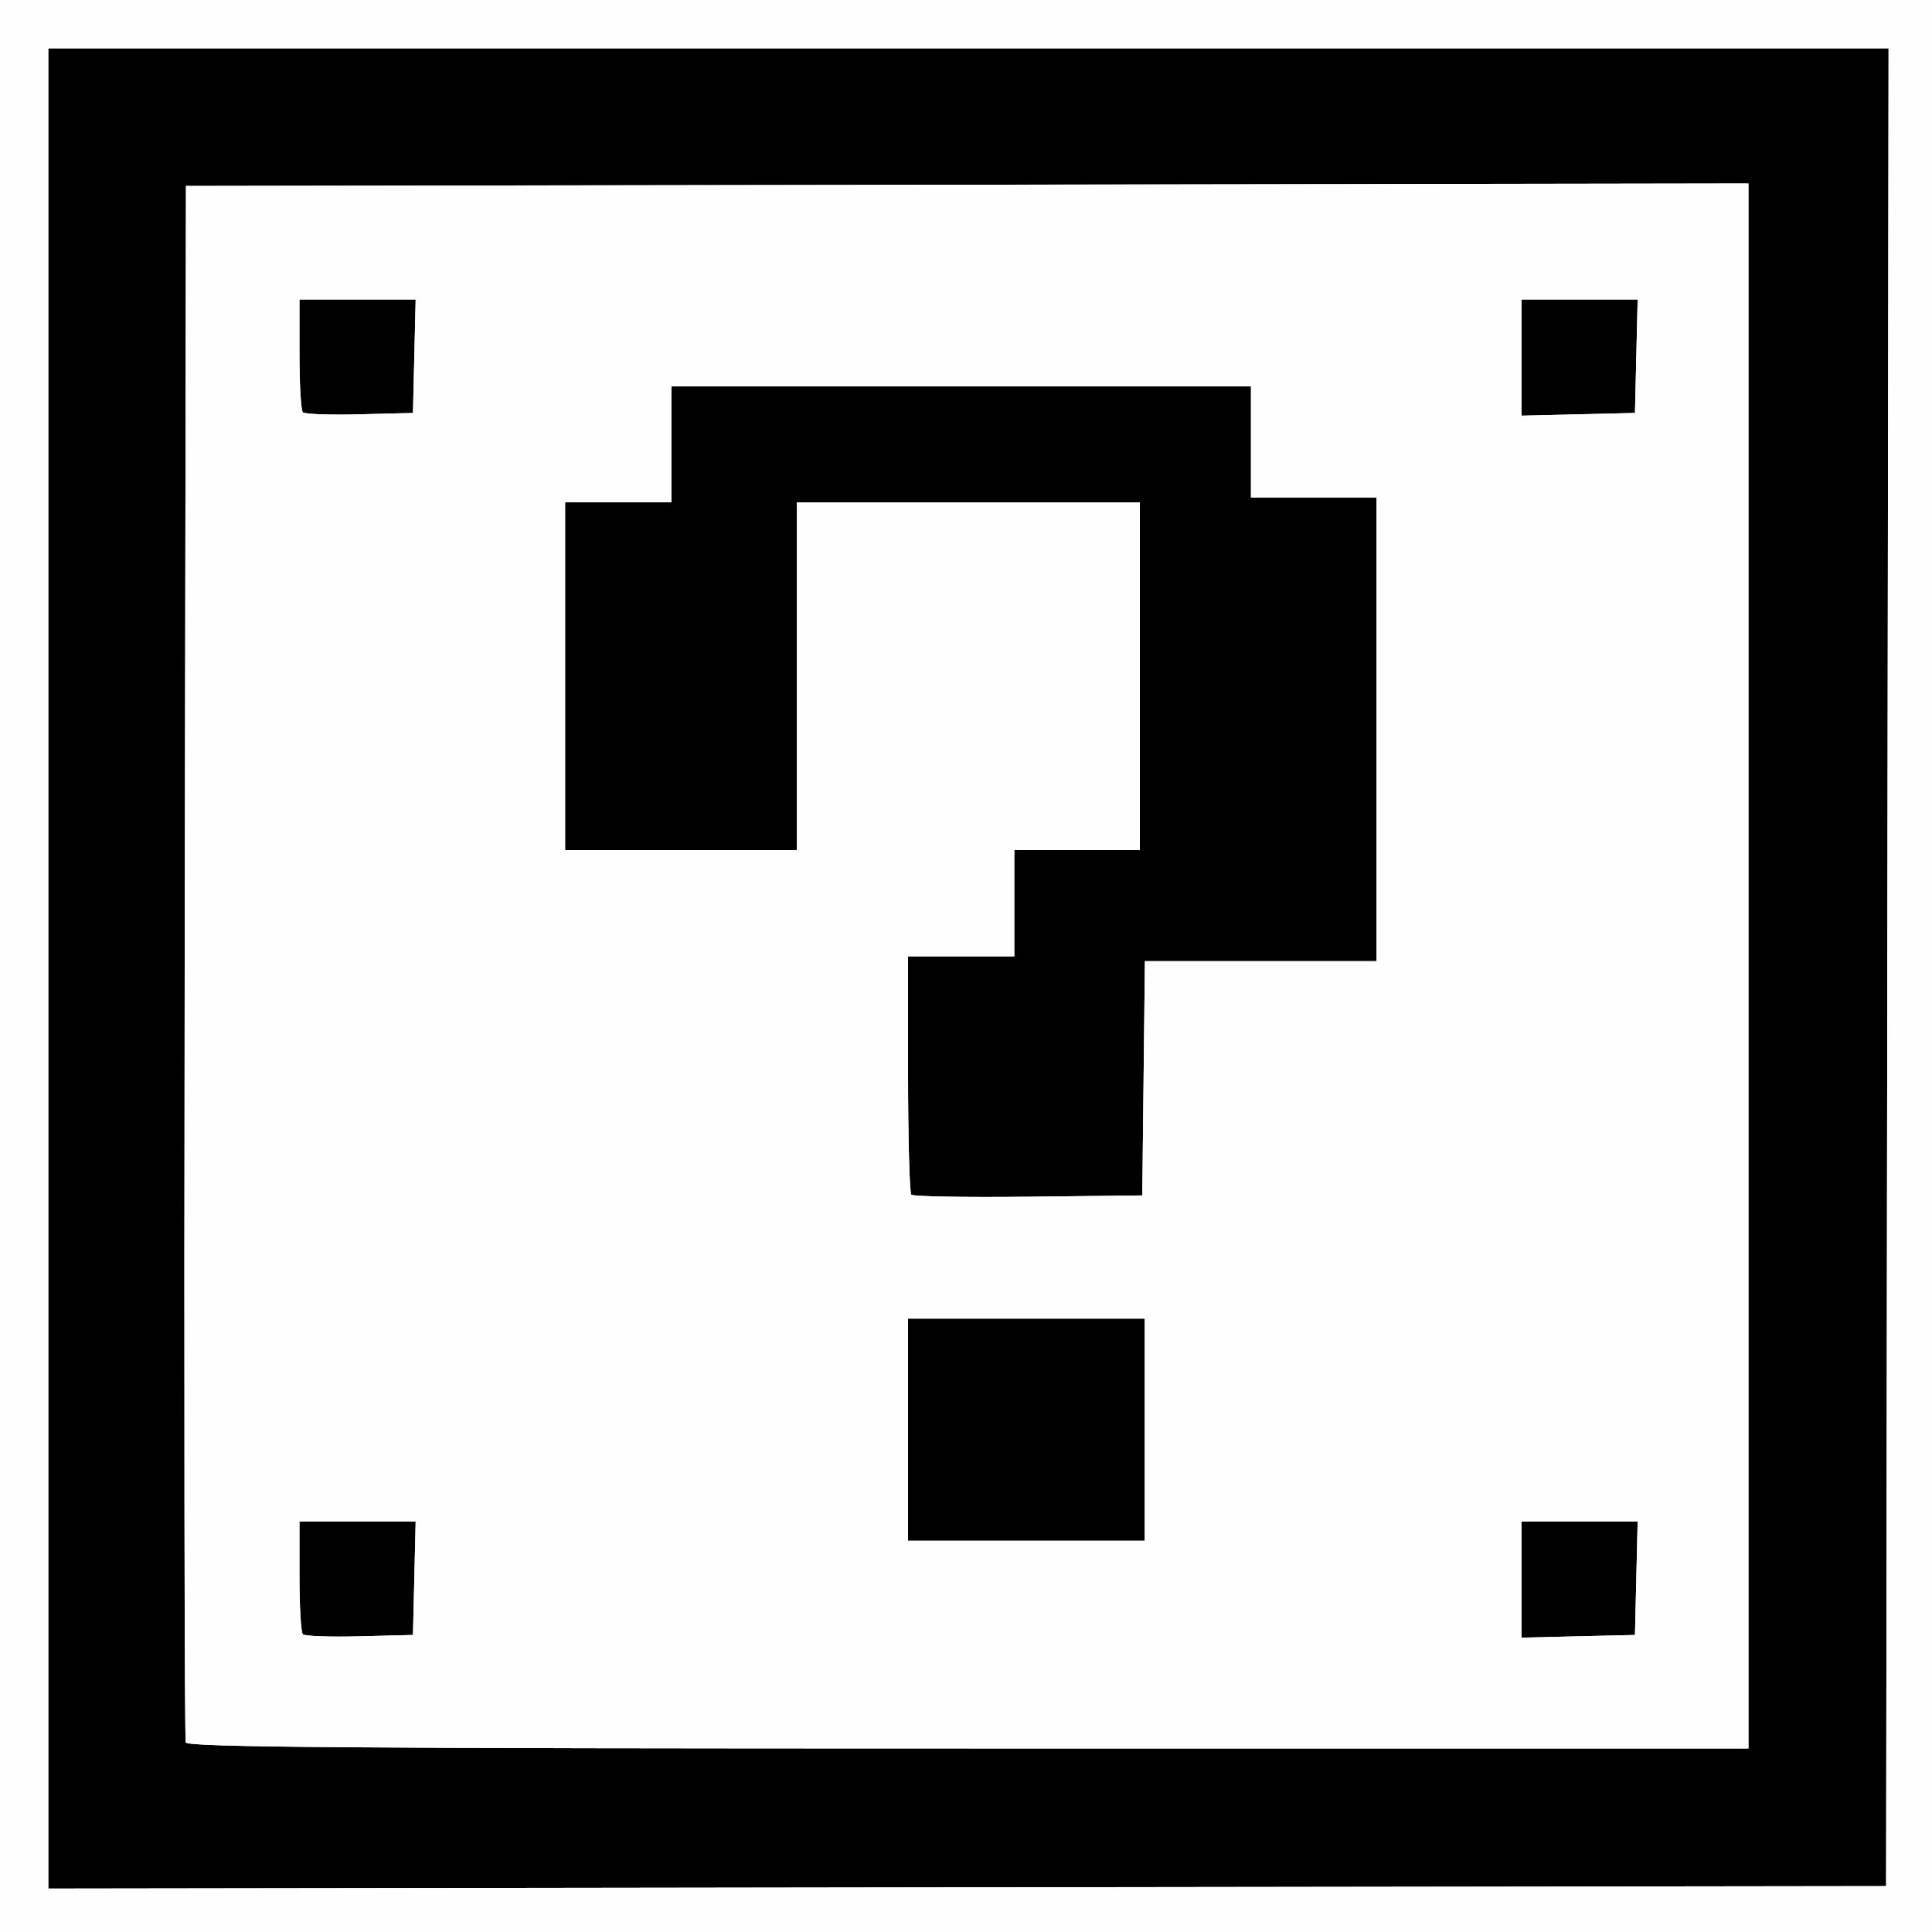
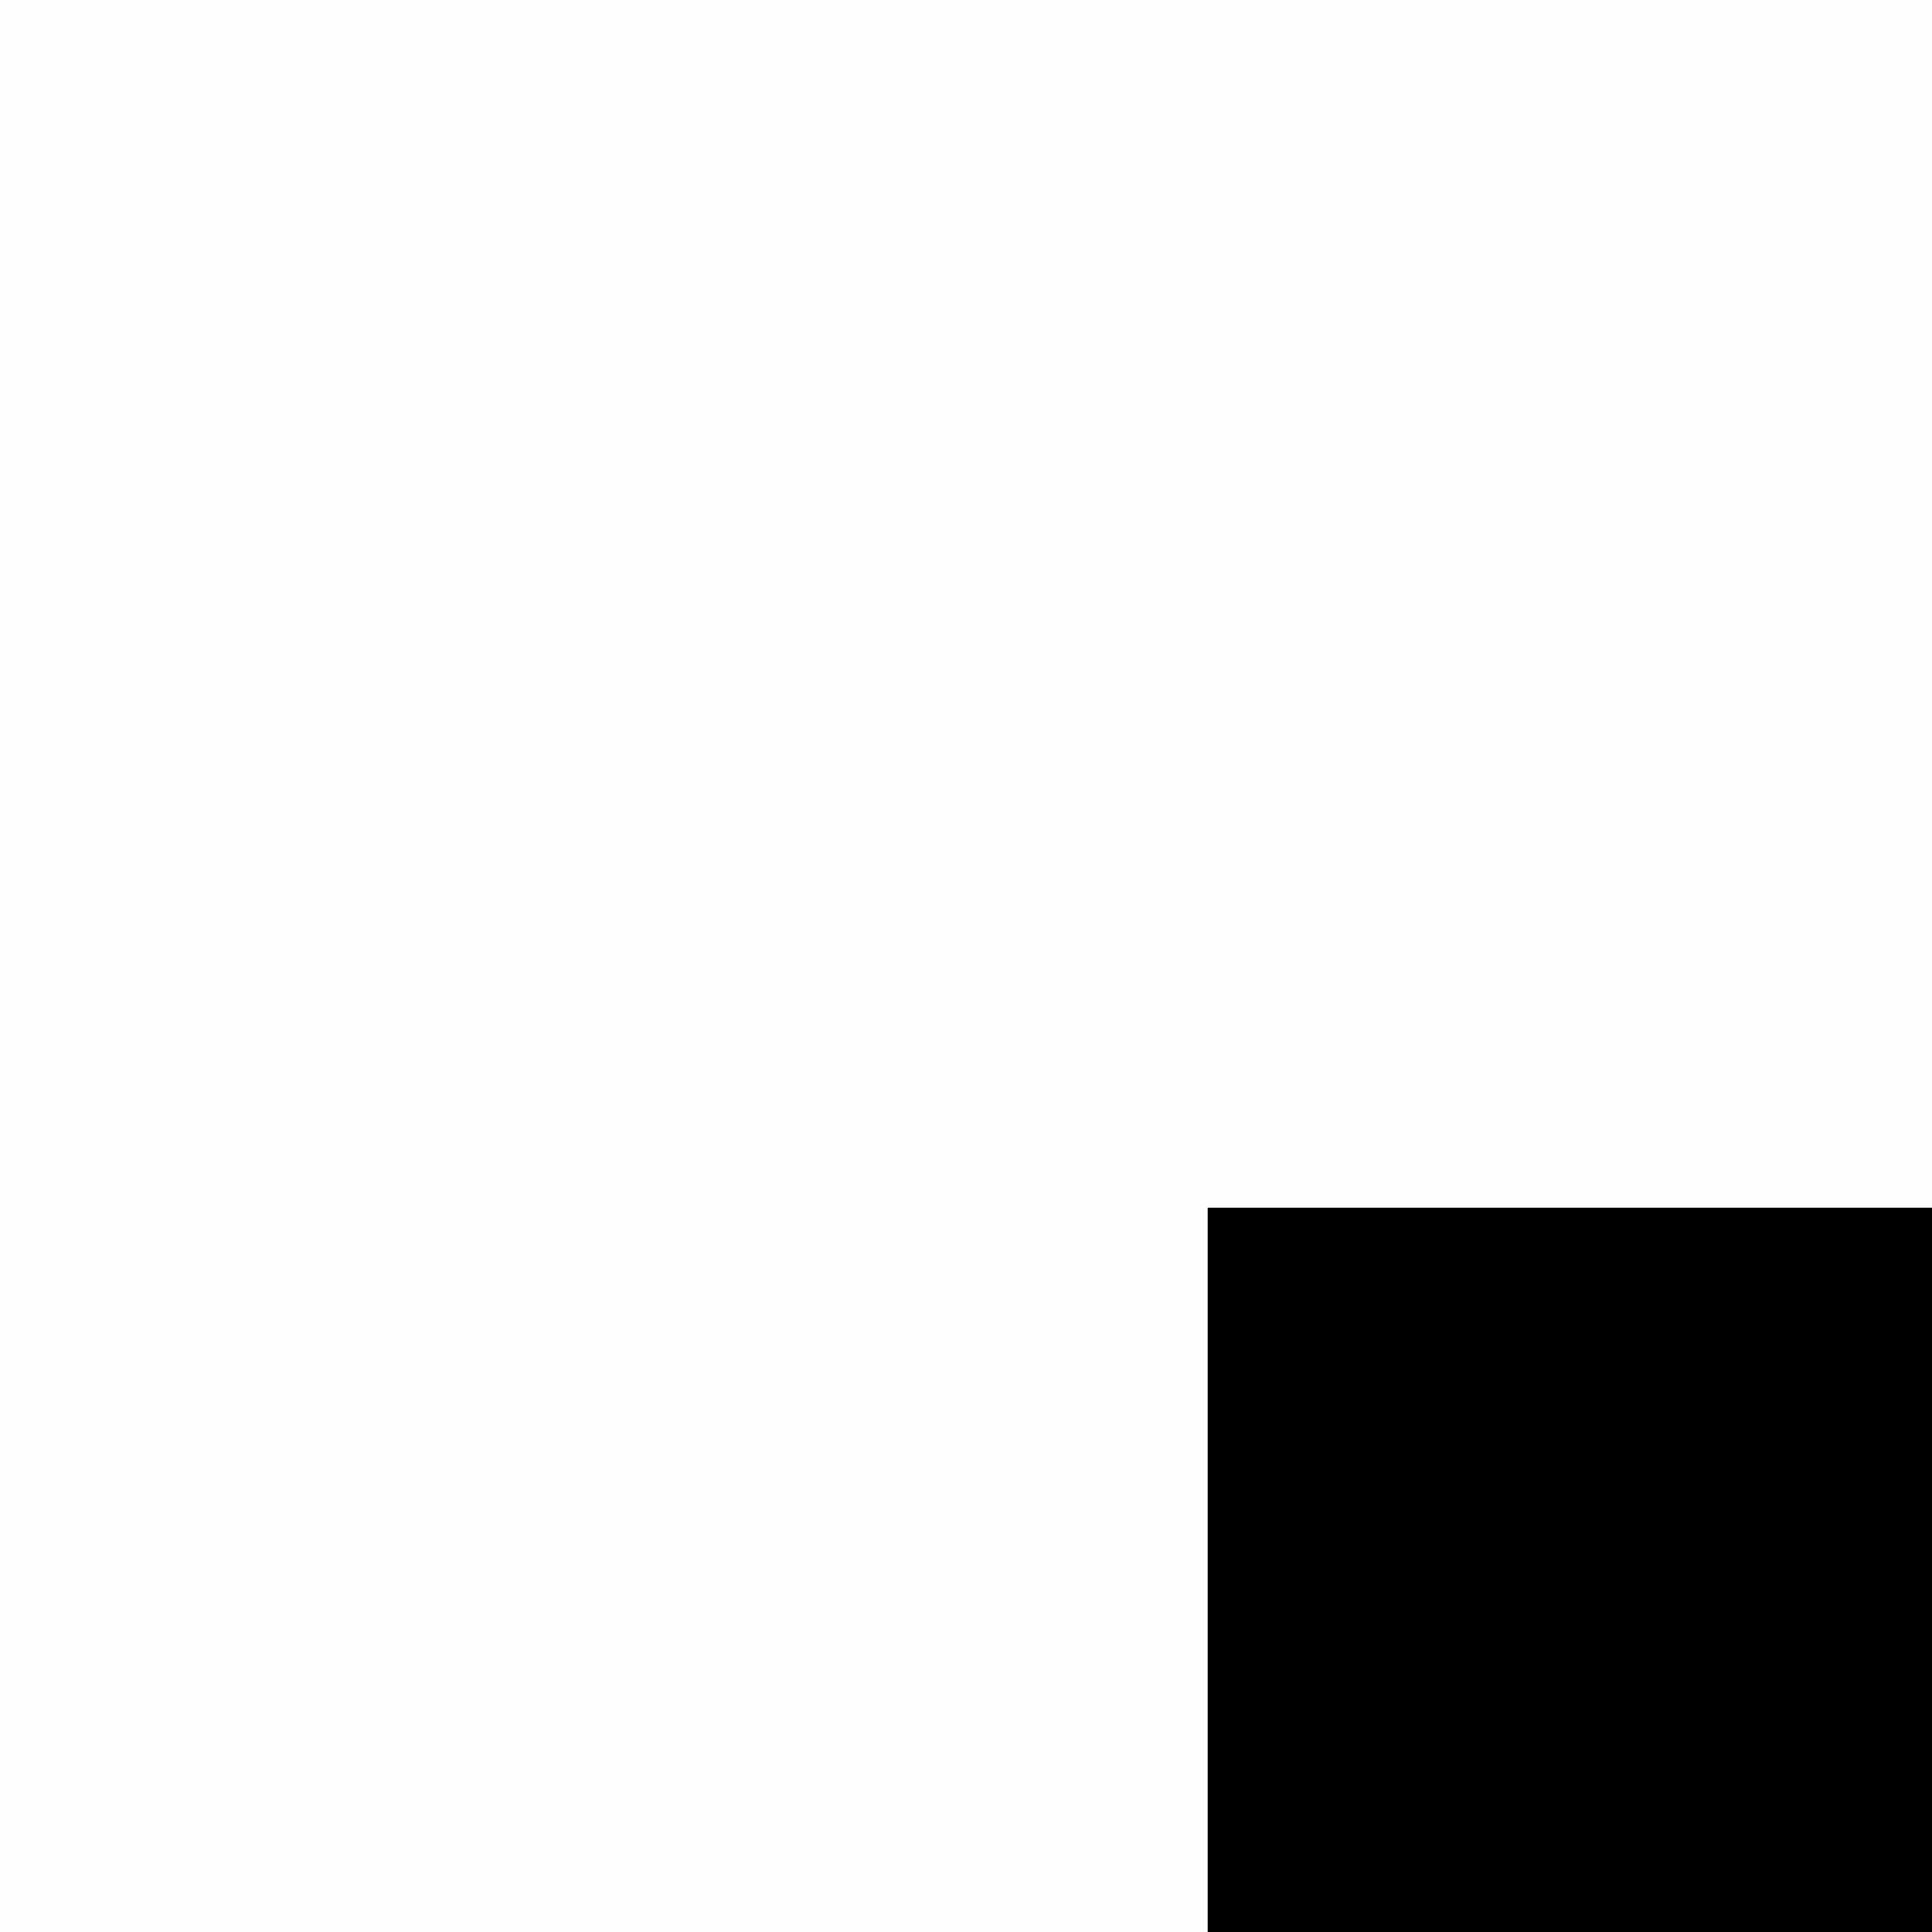
- <svg xmlns="http://www.w3.org/2000/svg" width="400" height="400" viewBox="0 0 400 400">
+ <svg xmlns="http://www.w3.org/2000/svg" width="16" height="16" viewBox="0 0 16 16">
  <g>
    <path d="M 390.75 200.25 L 390.50 390.50 L 200.25 390.75 L 10.00 391.01 L 10.00 10.00 L 391.01 10.00 ZM 38.46 360.75 C38.84,361.74 72.16,362.00 200.47,362.00 L 362.00 362.00 L 362.00 37.99 L 38.50 38.50 L 38.24 199.00 C38.10,287.27 38.20,360.06 38.46,360.75 ZM 237.04 199.00 L 236.50 247.50 L 212.93 247.77 C199.97,247.91 189.06,247.73 188.68,247.35 C188.31,246.97 188.00,235.72 188.00,222.33 L 188.00 198.00 L 210.00 198.00 L 210.00 176.00 L 236.00 176.00 L 236.00 104.00 L 165.00 104.00 L 165.00 176.00 L 117.00 176.00 L 117.00 104.00 L 139.00 104.00 L 139.00 80.00 L 259.00 80.00 L 259.00 103.00 L 285.00 103.00 L 285.00 199.00 ZM 237.00 273.00 L 237.00 319.00 L 188.00 319.00 L 188.00 273.00 ZM 339.06 315.00 L 338.50 338.50 L 315.00 339.06 L 315.00 315.00 ZM 339.06 62.00 L 338.50 85.50 L 315.00 86.06 L 315.00 62.00 ZM 85.78 73.75 L 85.50 85.50 L 74.45 85.78 C68.37,85.94 63.08,85.75 62.70,85.36 C62.31,84.98 62.00,79.57 62.00,73.33 L 62.00 62.00 L 86.06 62.00 ZM 85.78 326.75 L 85.50 338.50 L 74.45 338.78 C68.37,338.94 63.08,338.75 62.70,338.36 C62.31,337.98 62.00,332.57 62.00,326.33 L 62.00 315.00 L 86.06 315.00 Z" fill="rgb(0,0,0)" />
    <path d="M 0.00 200.00 L 0.00 0.00 L 200.00 0.00 L 400.00 0.00 L 400.00 200.00 L 400.00 400.00 L 200.00 400.00 L 0.00 400.00 L 0.00 200.00 ZM 390.75 200.25 L 391.01 10.00 L 200.50 10.00 L 10.00 10.00 L 10.00 200.50 L 10.00 391.01 L 200.25 390.75 L 390.50 390.50 L 390.75 200.25 ZM 38.46 360.75 C38.20,360.06 38.10,287.27 38.24,199.00 L 38.50 38.50 L 200.25 38.25 L 362.00 37.99 L 362.00 200.00 L 362.00 362.00 L 200.47 362.00 C72.16,362.00 38.84,361.74 38.46,360.75 ZM 85.78 326.75 L 86.06 315.00 L 74.03 315.00 L 62.00 315.00 L 62.00 326.33 C62.00,332.57 62.31,337.98 62.70,338.36 C63.08,338.75 68.37,338.94 74.45,338.78 L 85.50 338.50 L 85.78 326.75 ZM 338.78 326.75 L 339.06 315.00 L 327.03 315.00 L 315.00 315.00 L 315.00 327.03 L 315.00 339.06 L 326.75 338.78 L 338.50 338.50 L 338.78 326.75 ZM 237.00 296.00 L 237.00 273.00 L 212.50 273.00 L 188.00 273.00 L 188.00 296.00 L 188.00 319.00 L 212.50 319.00 L 237.00 319.00 L 237.00 296.00 ZM 236.77 223.25 L 237.04 199.00 L 261.02 199.00 L 285.00 199.00 L 285.00 151.00 L 285.00 103.00 L 272.00 103.00 L 259.00 103.00 L 259.00 91.50 L 259.00 80.00 L 199.00 80.00 L 139.00 80.00 L 139.00 92.00 L 139.00 104.00 L 128.00 104.00 L 117.00 104.00 L 117.00 140.00 L 117.00 176.00 L 141.00 176.00 L 165.00 176.00 L 165.00 140.00 L 165.00 104.00 L 200.50 104.00 L 236.00 104.00 L 236.00 140.00 L 236.00 176.00 L 223.00 176.00 L 210.00 176.00 L 210.00 187.00 L 210.00 198.00 L 199.00 198.00 L 188.00 198.00 L 188.00 222.33 C188.00,235.72 188.31,246.97 188.68,247.35 C189.06,247.73 199.97,247.91 212.93,247.77 L 236.50 247.50 L 236.77 223.25 ZM 85.78 73.75 L 86.06 62.00 L 74.03 62.00 L 62.00 62.00 L 62.00 73.33 C62.00,79.57 62.31,84.98 62.70,85.36 C63.08,85.75 68.37,85.94 74.45,85.78 L 85.50 85.50 L 85.78 73.75 ZM 338.78 73.75 L 339.06 62.00 L 327.03 62.00 L 315.00 62.00 L 315.00 74.03 L 315.00 86.06 L 326.75 85.78 L 338.50 85.50 L 338.78 73.75 Z" fill="rgb(254,254,254)" />
  </g>
</svg>
